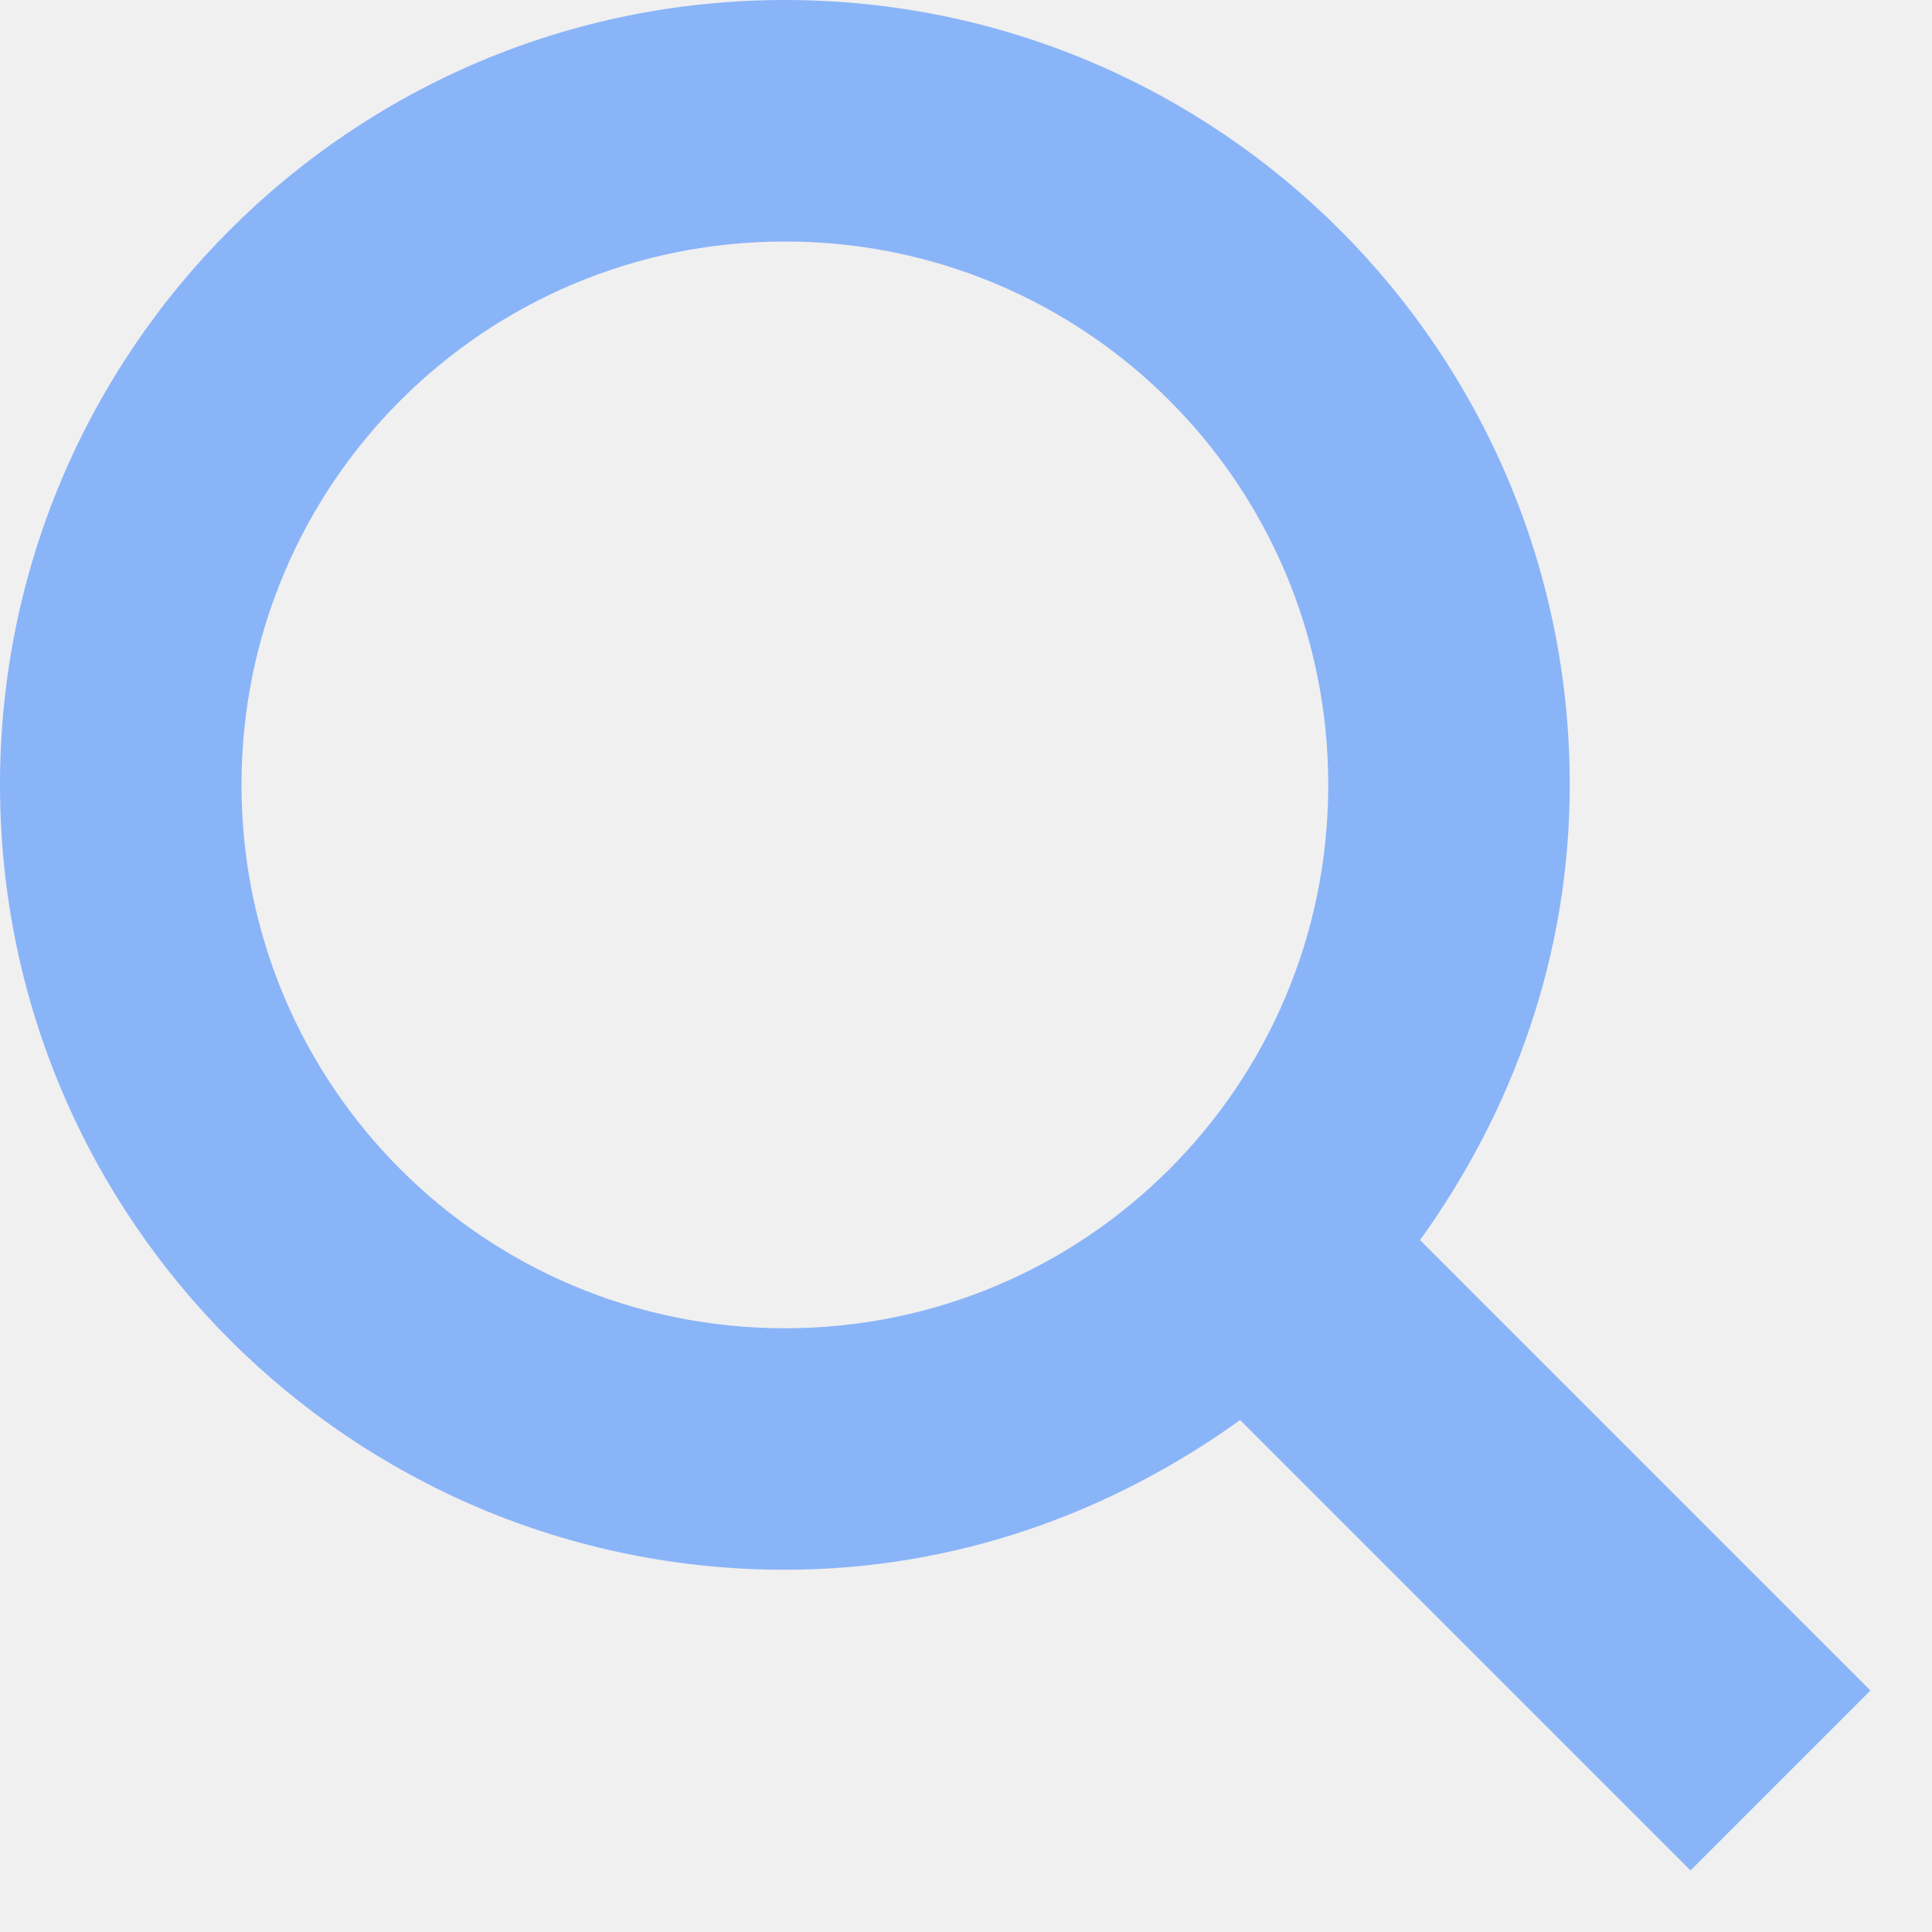
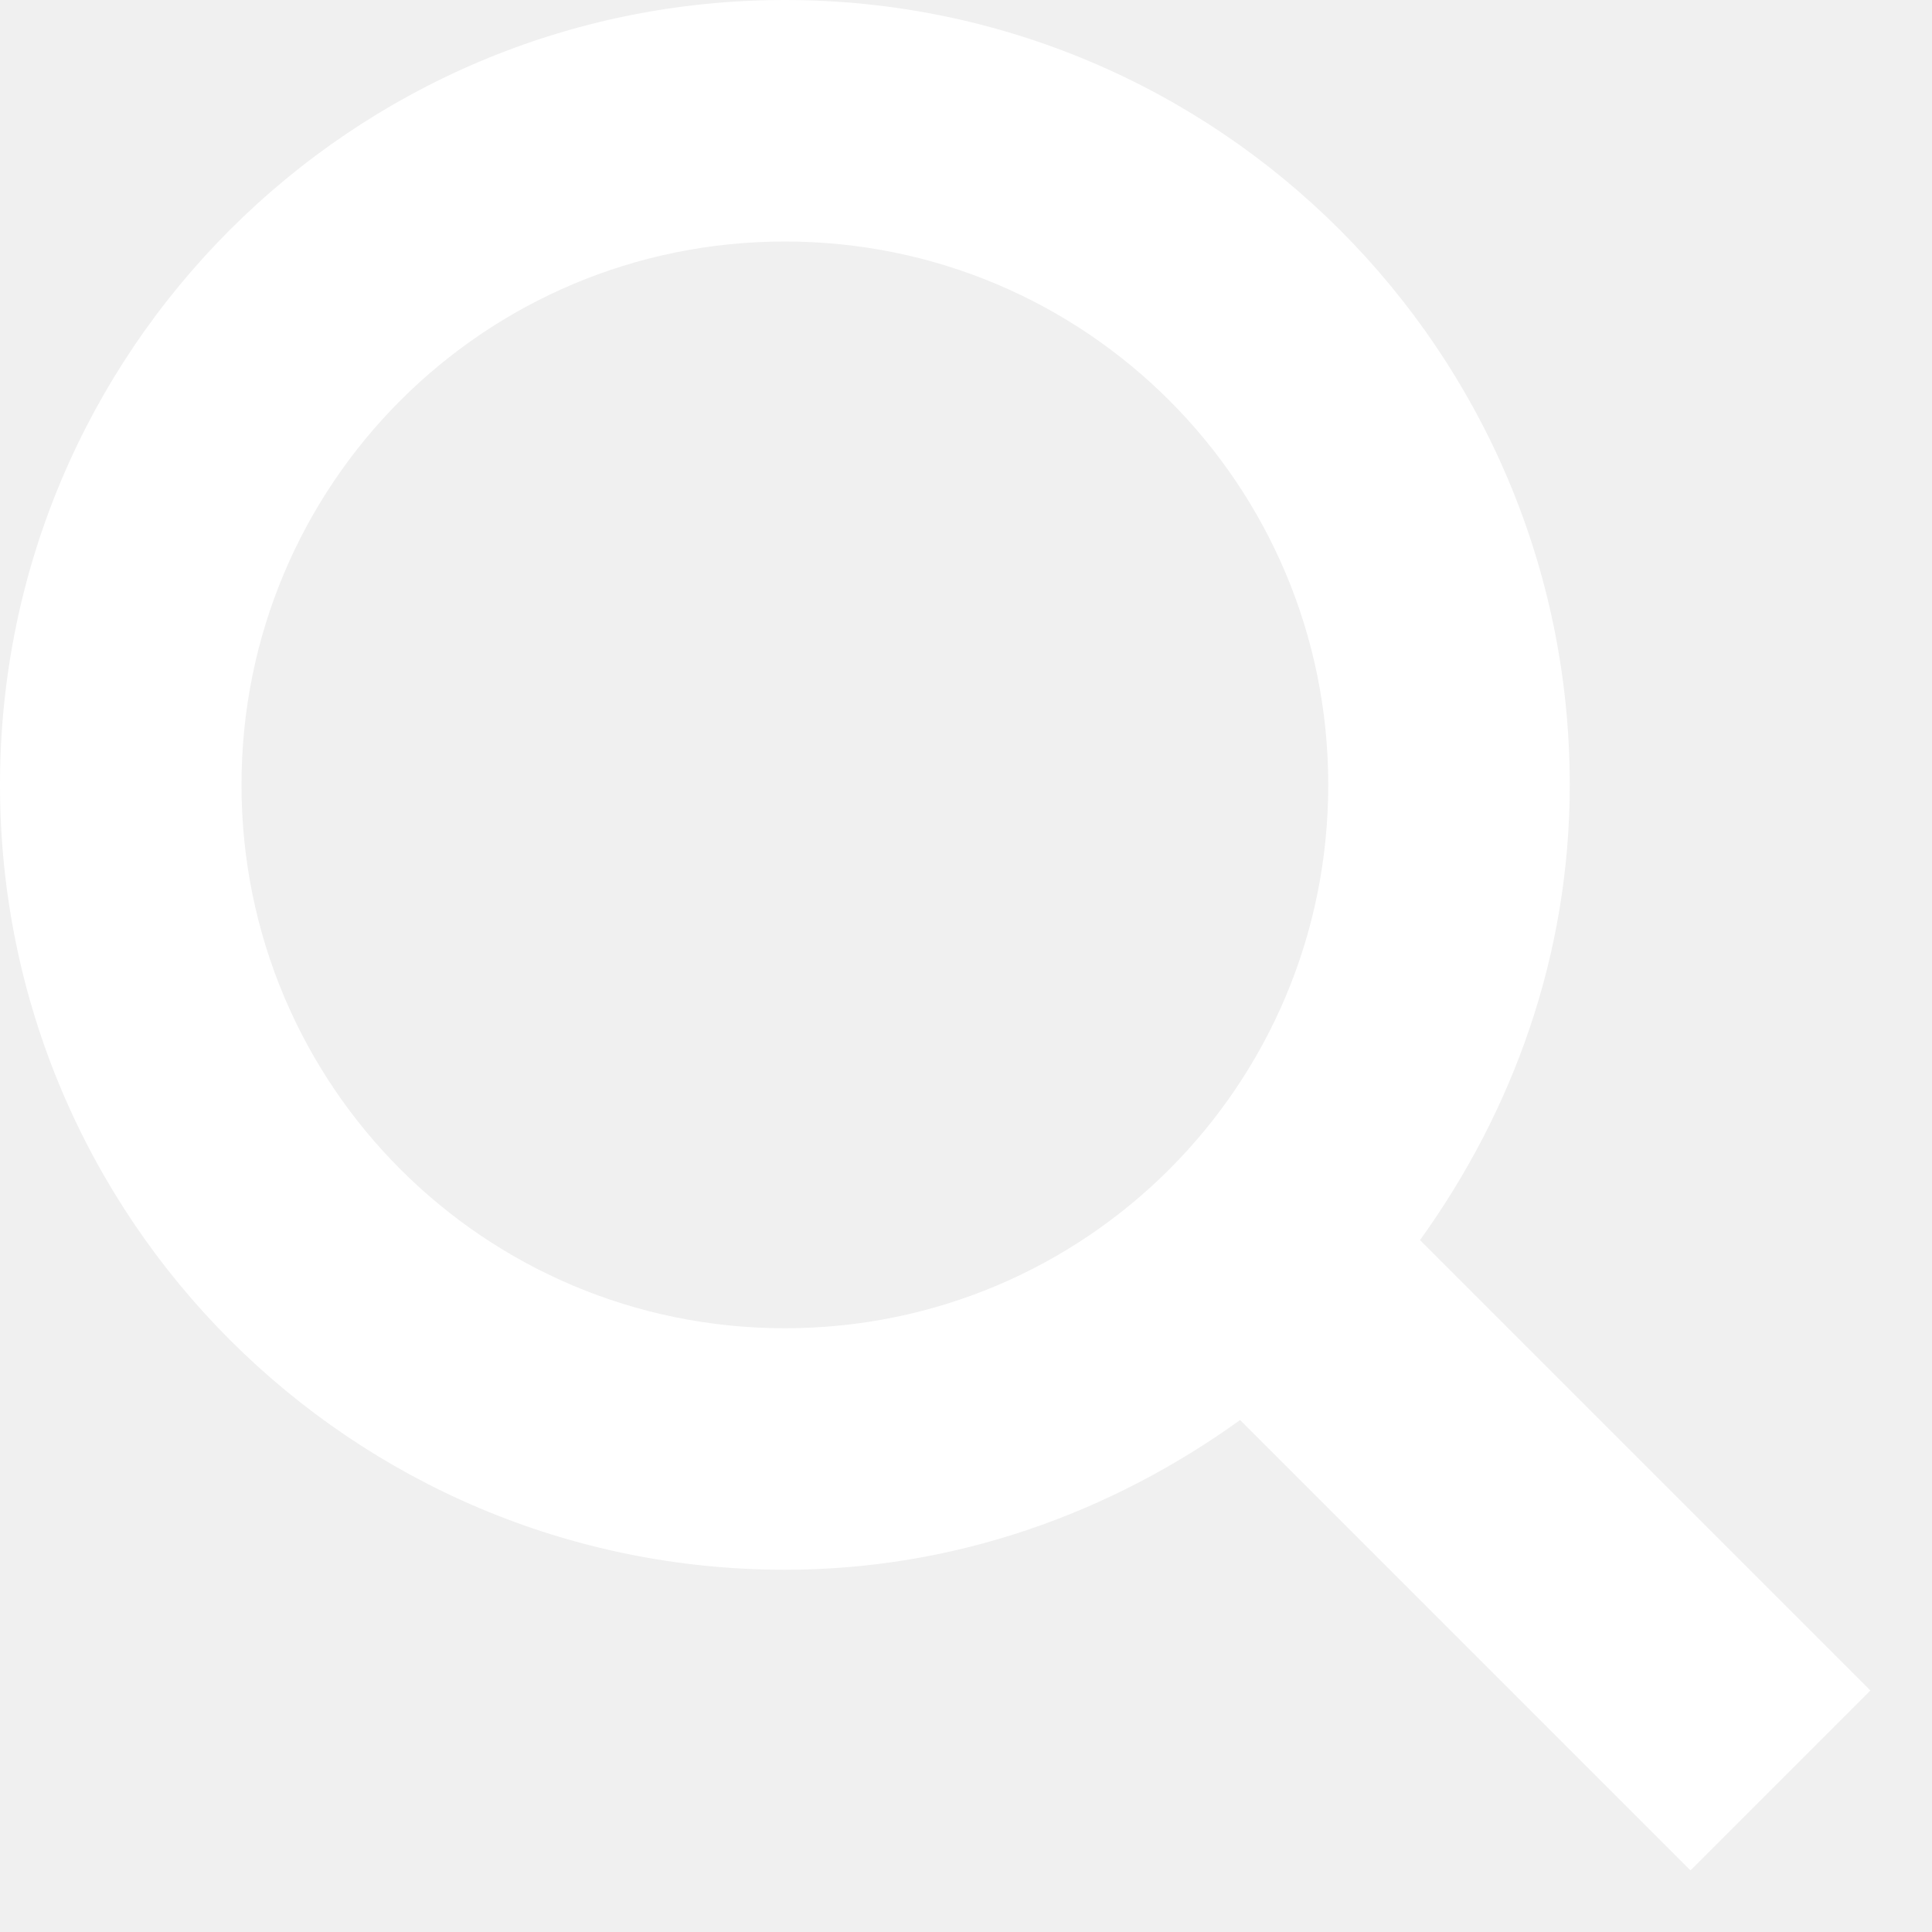
<svg xmlns="http://www.w3.org/2000/svg" xmlns:xlink="http://www.w3.org/1999/xlink" width="16" height="16" viewBox="0 0 16 16">
  <defs>
    <path id="search-a" d="M17.49,16 L13.76,12.27 C14.53,11.2 15,9.91 15,8.5 C15,4.91 12.09,2 8.5,2 C4.91,2 2,4.91 2,8.5 C2,12.09 4.91,15 8.5,15 C9.91,15 11.2,14.53 12.27,13.76 L16,17.49 L17.49,16 Z M4,8.5 C4,6.01 6.01,4 8.5,4 C10.99,4 13,6.01 13,8.5 C13,10.99 10.99,13 8.5,13 C6.01,13 4,10.99 4,8.5 Z" />
  </defs>
-   <use fill="#8AB4F8" fill-rule="evenodd" transform="translate(-2 -2)" xlink:href="#search-a" />
+   <use fill="#ffffff" fill-rule="evenodd" transform="translate(-2 -2)" xlink:href="#search-a" />
</svg>
